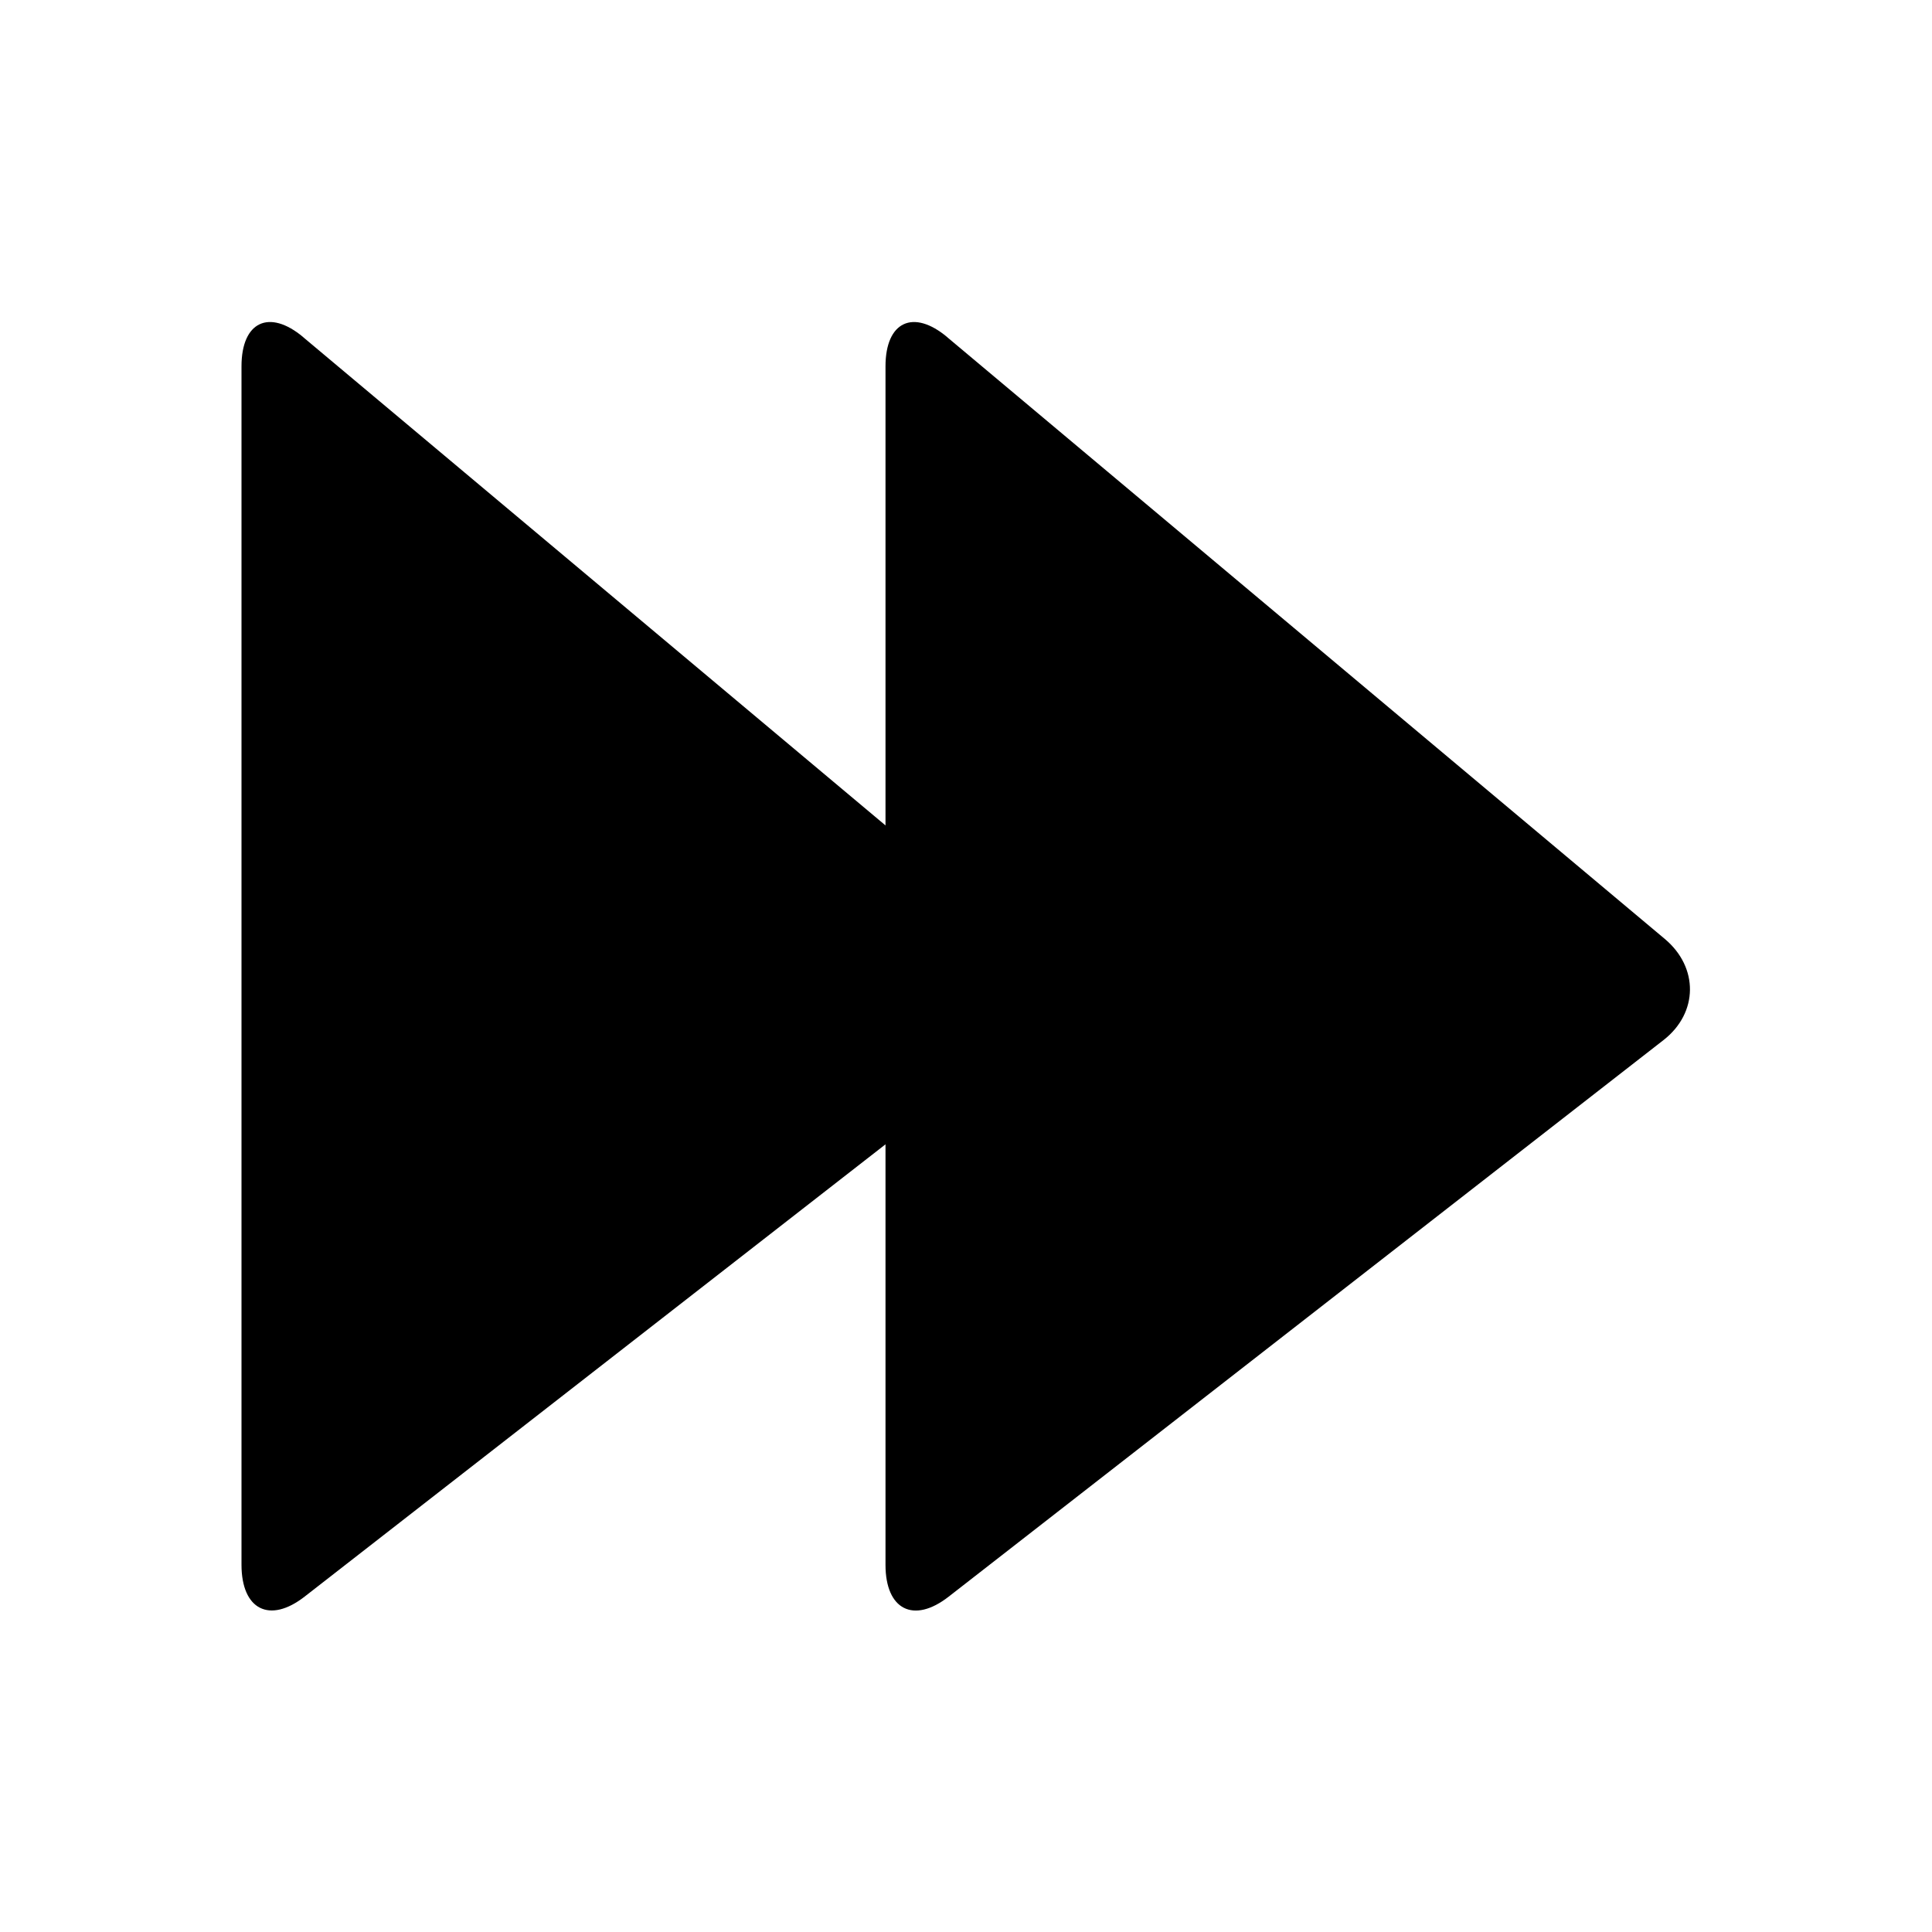
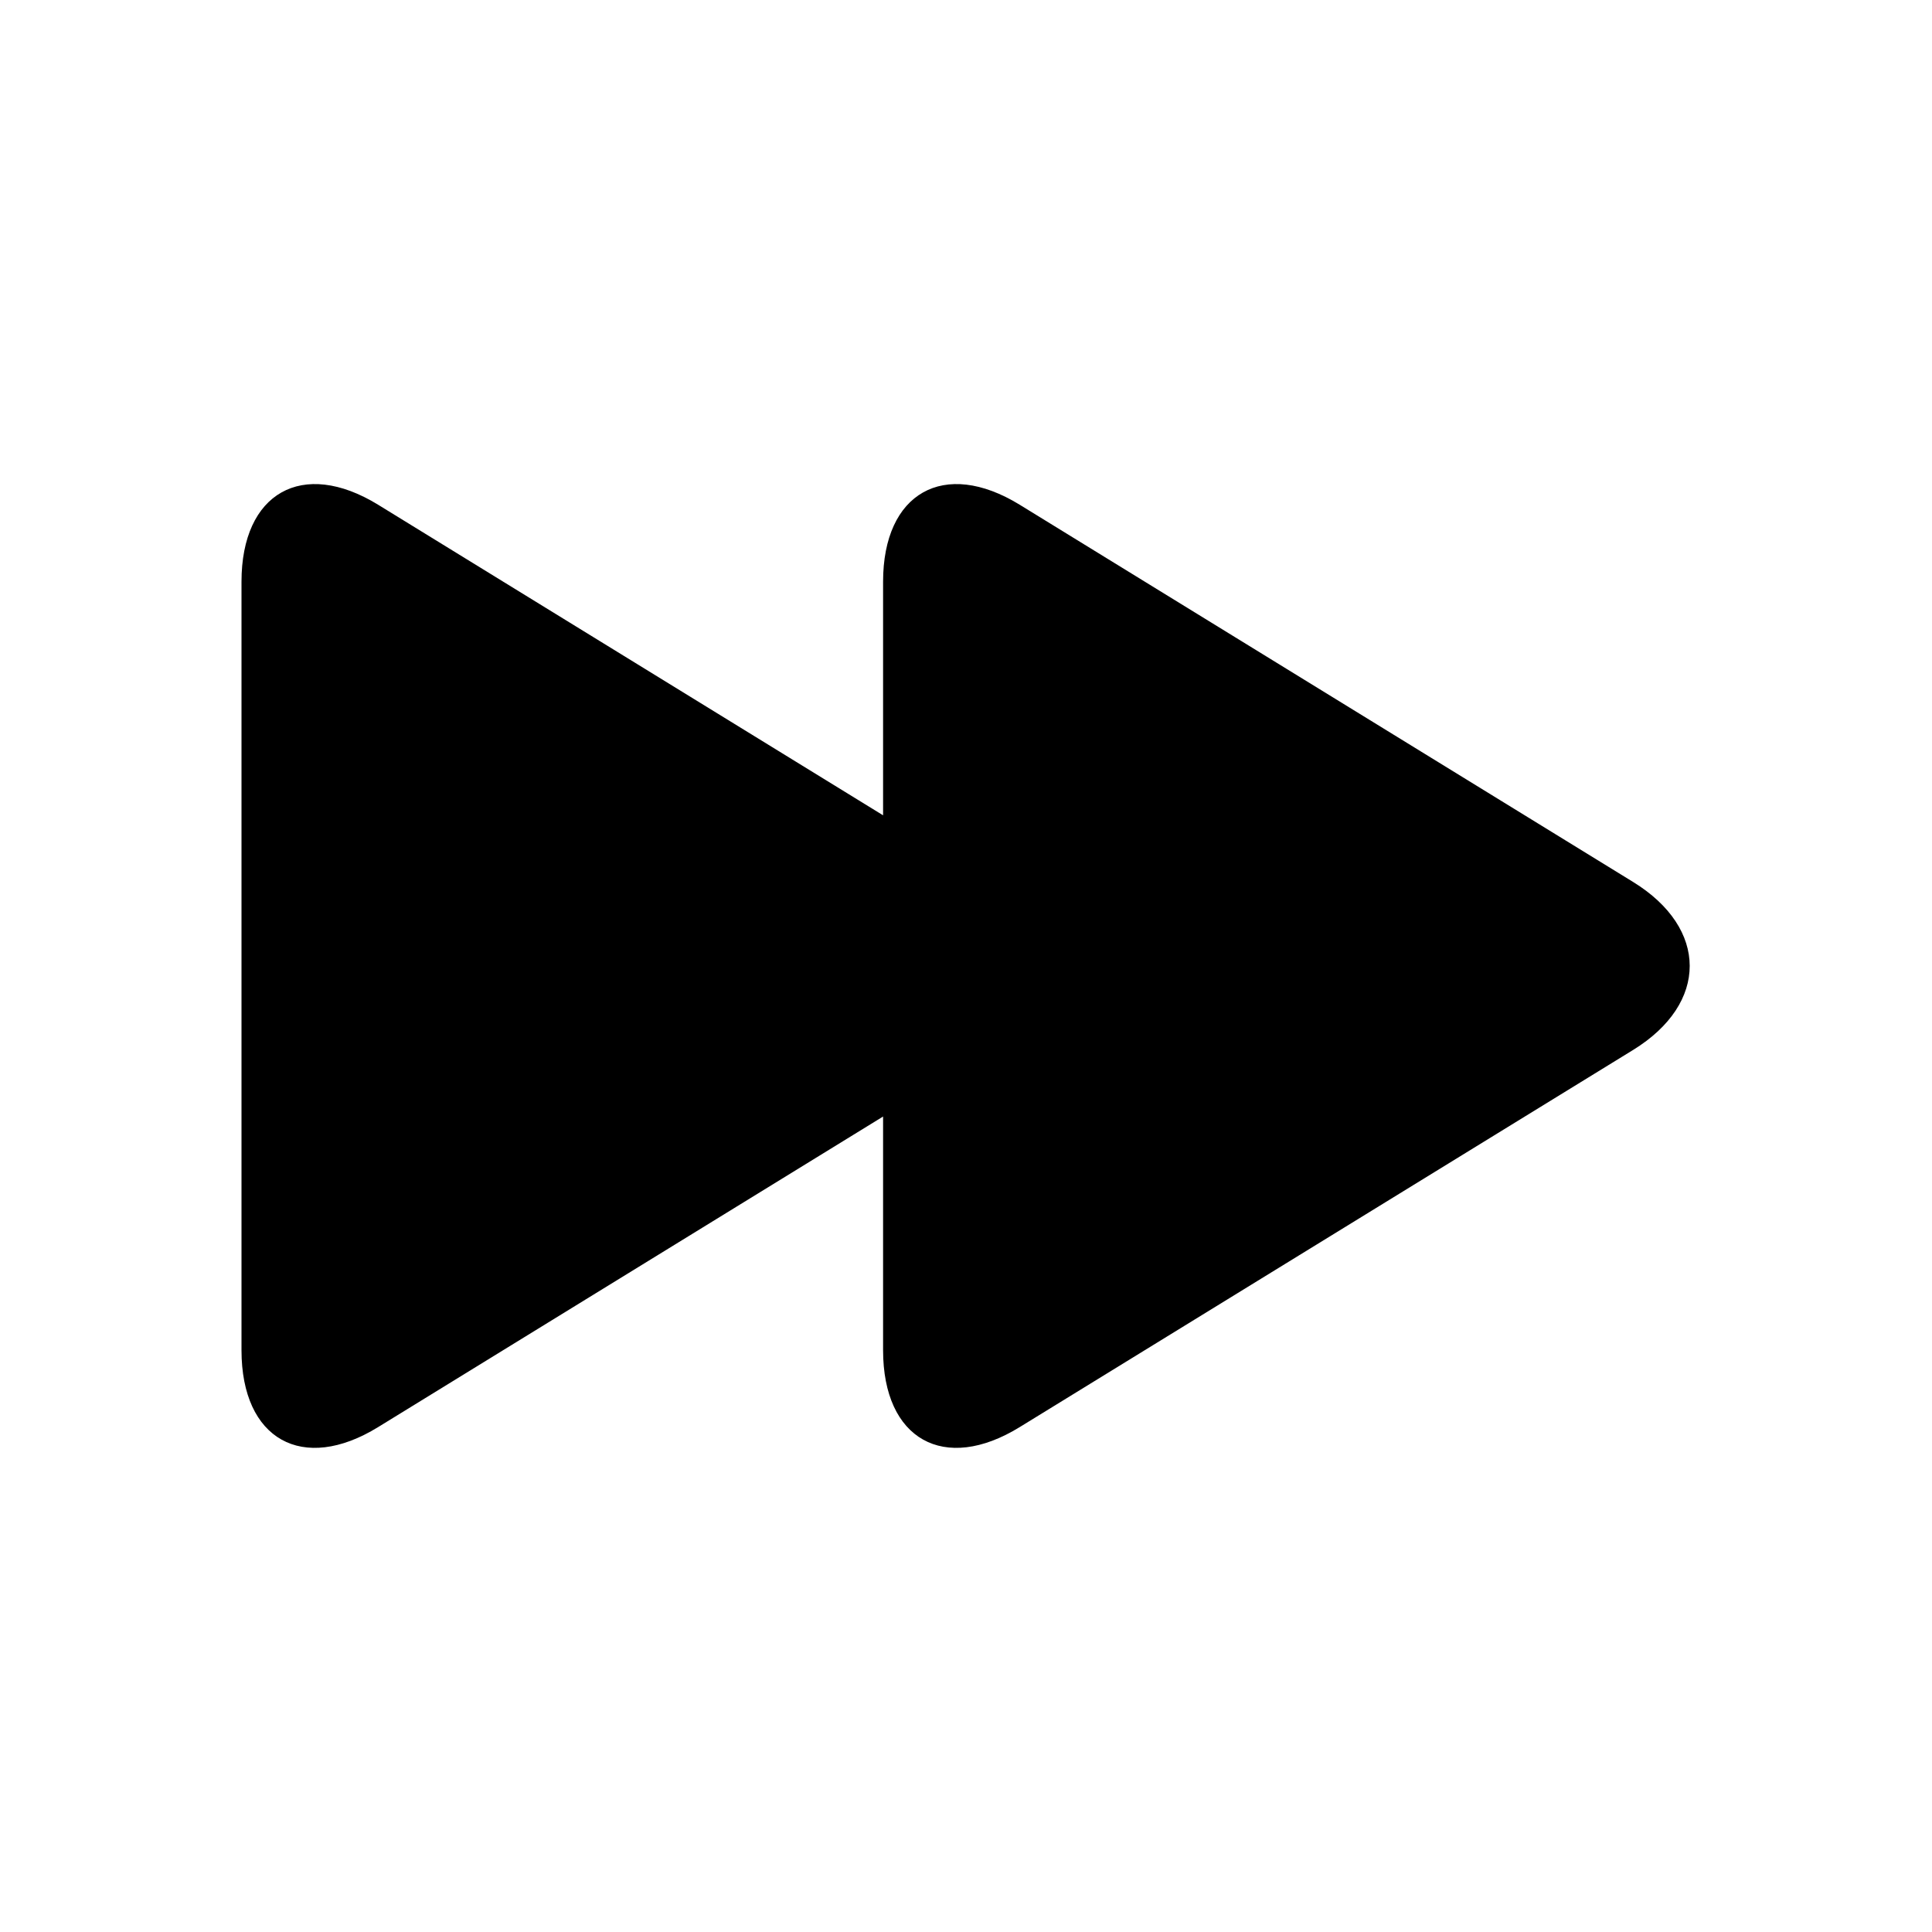
<svg width="24" height="24" viewBox="0 0 24 24">
-   <g fill="currentColor" fill-rule="evenodd">
-     <path d="M3.768 4.189C3.344 3.833 3 3.996 3 4.55v14.888c0 .556.348.736.785.395l8.88-6.914c.433-.338.437-.903.016-1.256L3.768 4.19z" />
-     <path d="M11.768 4.189c-.424-.356-.768-.193-.768.362v14.888c0 .556.348.736.785.395l8.88-6.914c.433-.338.437-.903.016-1.256L11.768 4.19z" />
-   </g>
+   <path d="M10.97 13.87l-6.273 3.858C3.76 18.305 3 17.883 3 16.773V7.226c0-1.104.757-1.533 1.697-.956l6.273 3.858V7.226c0-1.104.757-1.533 1.697-.956l7.62 4.686c.936.576.939 1.509 0 2.087l-7.62 4.685c-.937.577-1.697.155-1.697-.955V13.87z" fill="currentColor" fill-rule="evenodd" />
</svg>
